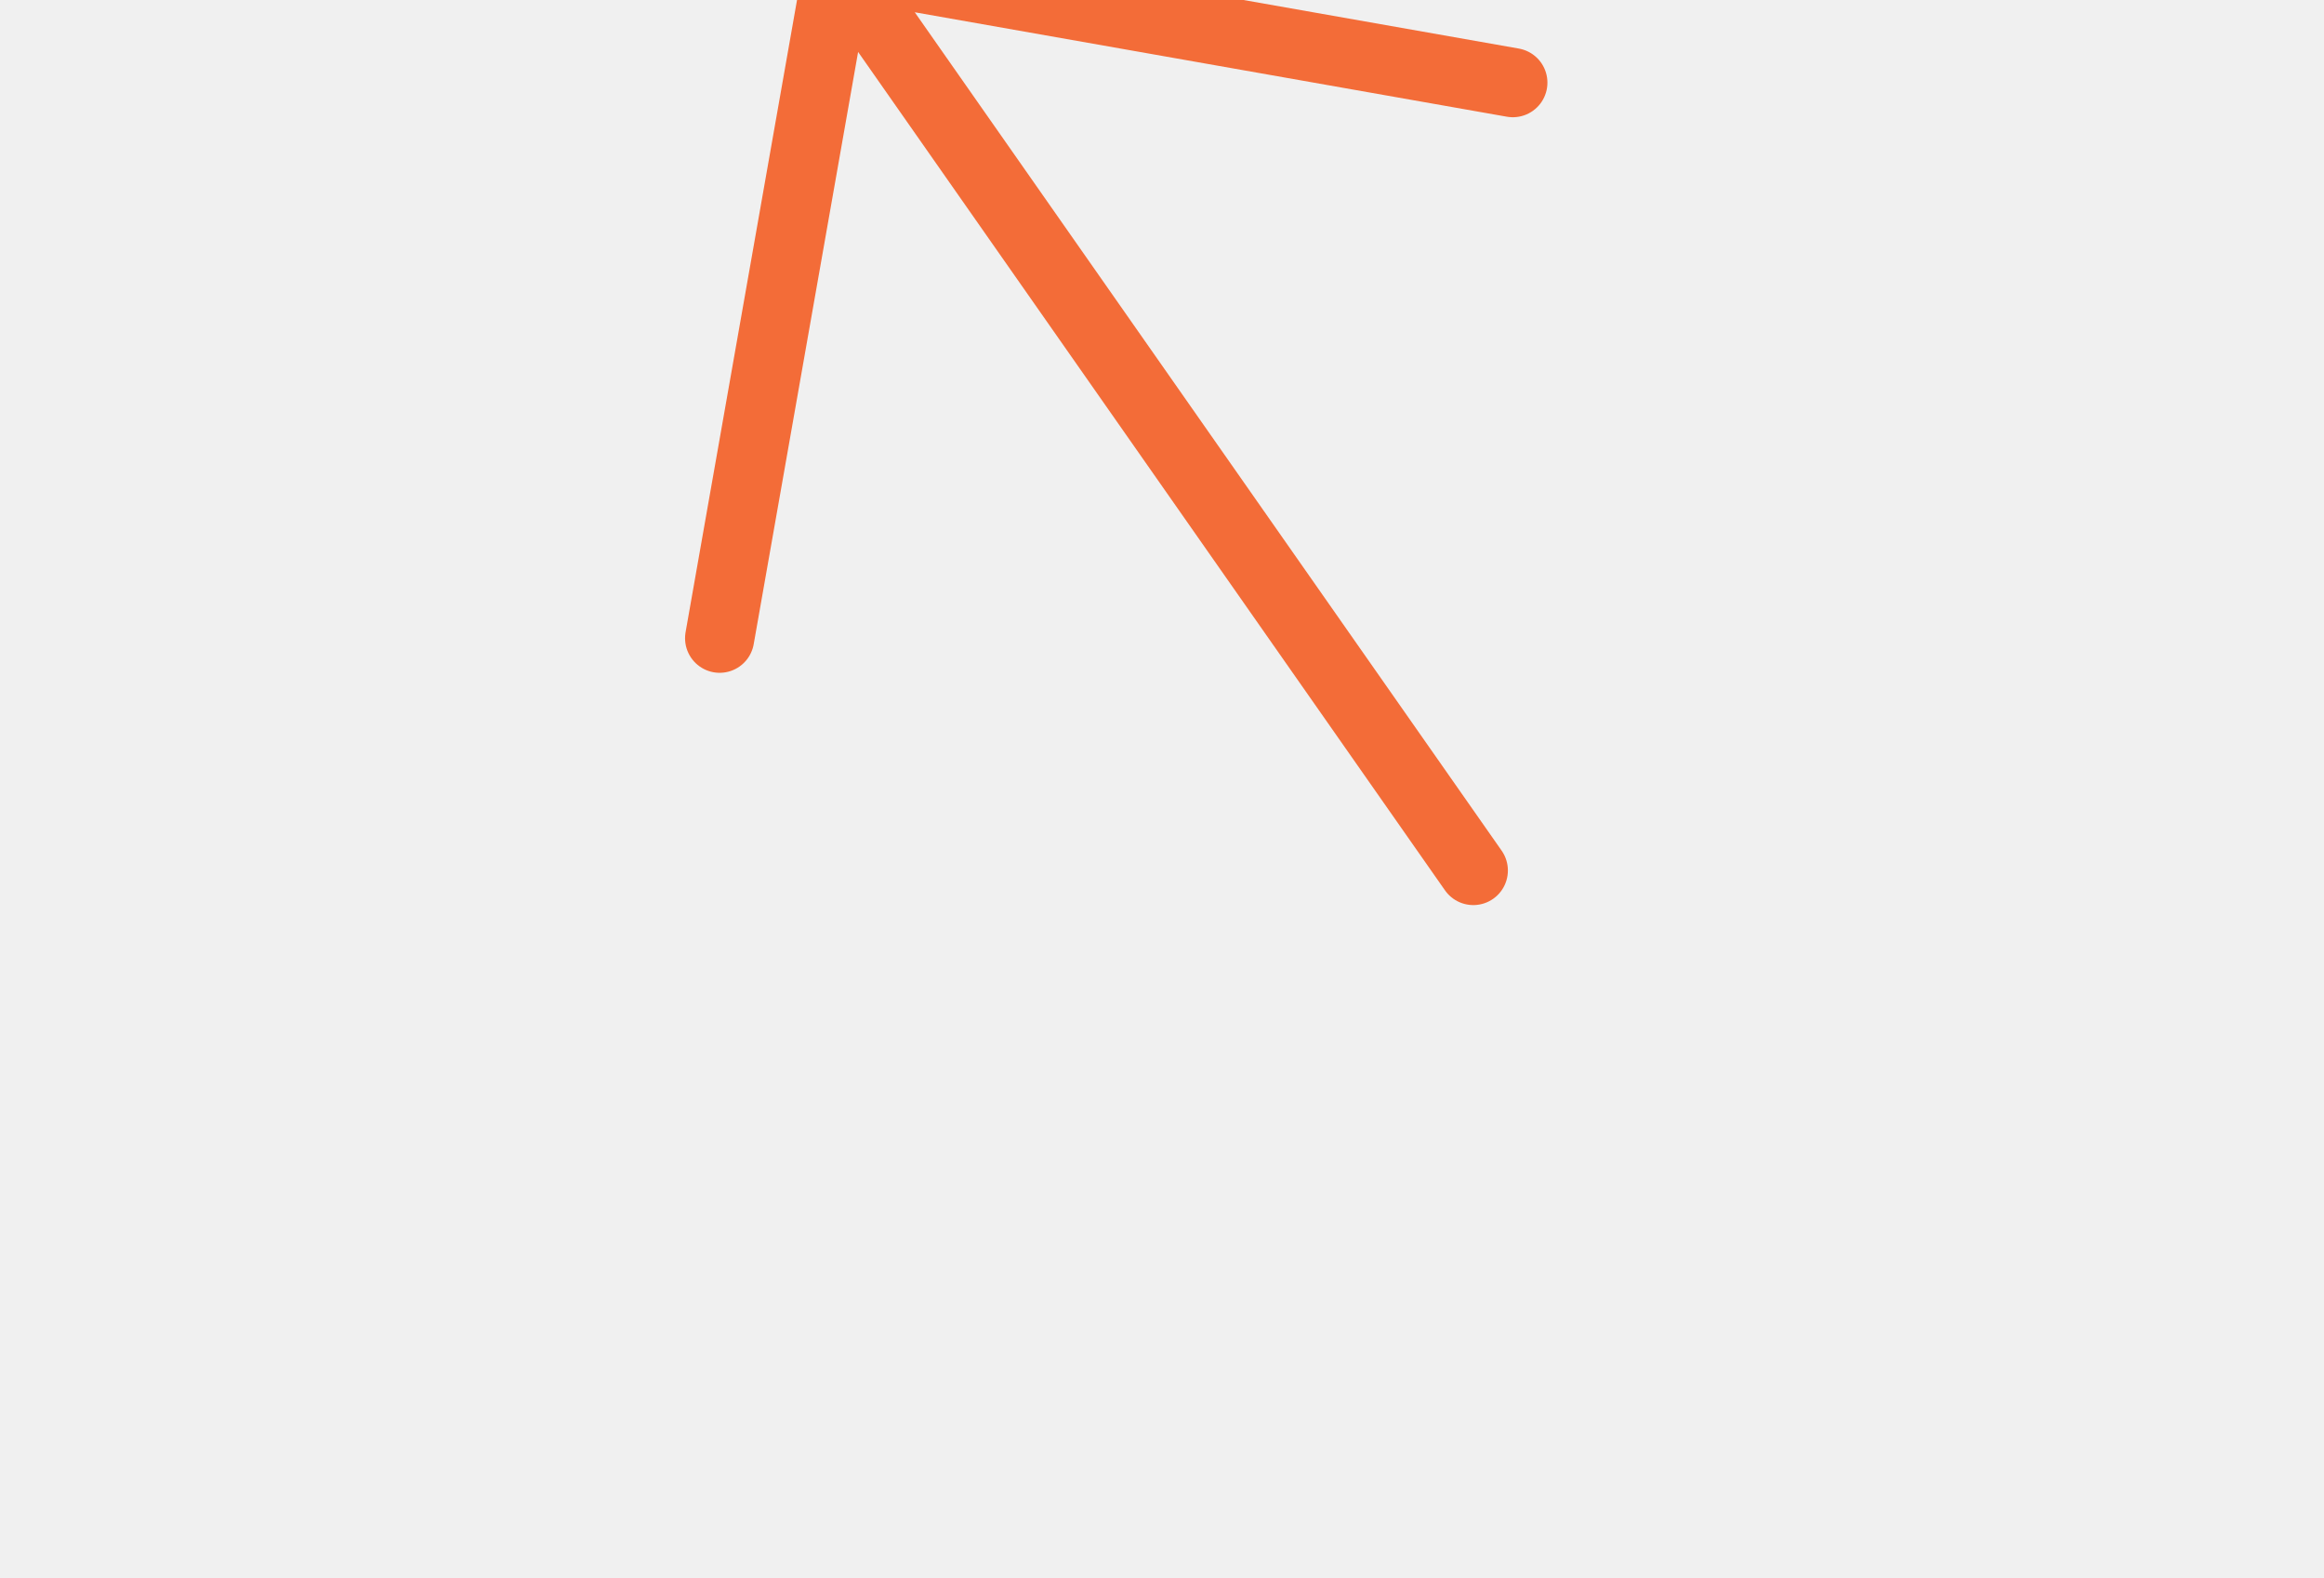
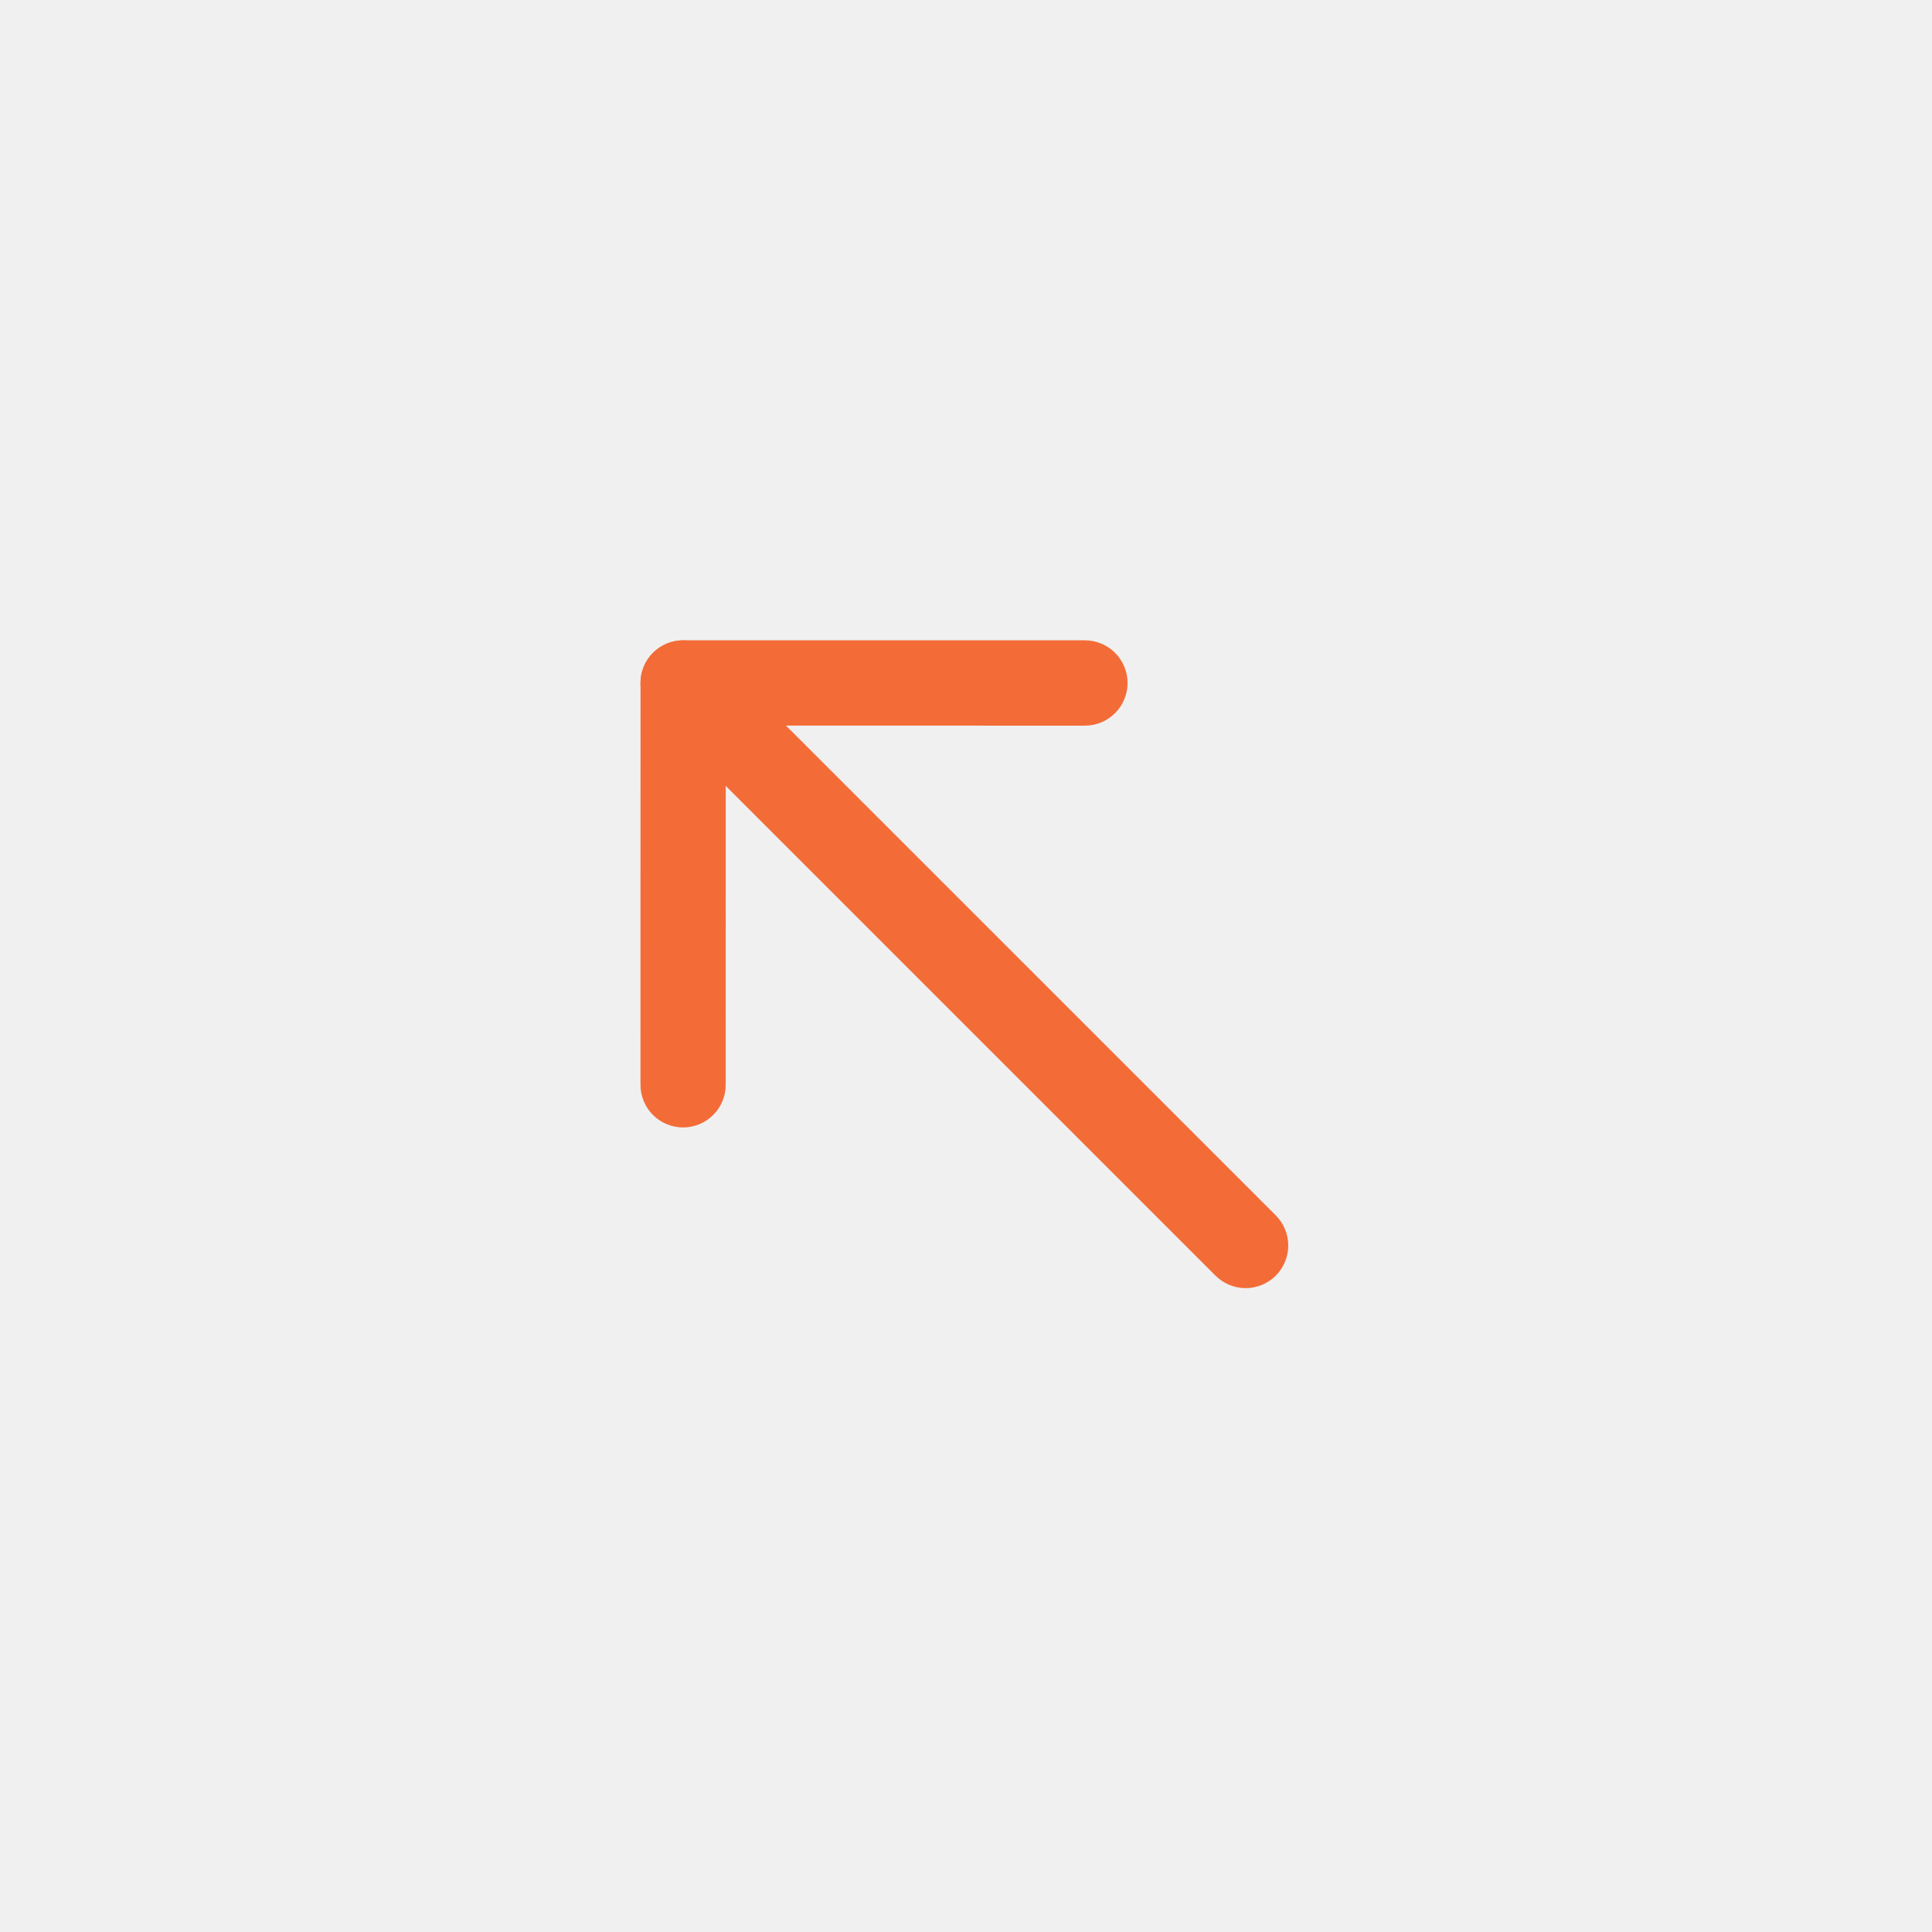
- <svg xmlns="http://www.w3.org/2000/svg" width="84" height="57" viewBox="0 0 84 57" fill="none">
-   <g clip-path="url(#clip0_1257_63)">
-     <path d="M53.252 31.454L30.309 -1.312M54.681 2.986L30.309 -1.312L26.011 23.061" stroke-width="2.5" stroke-linecap="round" stroke-linejoin="round" stroke="#F36C38" />
+ <svg xmlns="http://www.w3.org/2000/svg" width="85" height="85" viewBox="0 0 85 85" fill="none">
+   <g clip-path="url(#clip0_1271_140)">
+     <path d="M56.129 53.472C56.48 53.824 56.678 54.301 56.678 54.798C56.678 55.295 56.48 55.772 56.129 56.124C55.777 56.475 55.3 56.673 54.803 56.673C54.306 56.673 53.829 56.475 53.477 56.124L28.727 31.374C28.553 31.2 28.415 30.994 28.321 30.766C28.227 30.538 28.178 30.295 28.178 30.049C28.178 29.802 28.227 29.558 28.321 29.331C28.415 29.104 28.553 28.897 28.727 28.723C28.902 28.549 29.108 28.41 29.336 28.316C29.563 28.222 29.807 28.174 30.053 28.174C30.3 28.174 30.543 28.222 30.771 28.316C30.998 28.41 31.205 28.549 31.379 28.723L56.129 53.472Z" fill="#F36C38" />
+     <path d="M47.73 28.171C48.228 28.171 48.706 28.369 49.058 28.721C49.41 29.073 49.608 29.551 49.608 30.049C49.608 30.546 49.41 31.024 49.058 31.376C48.706 31.728 48.228 31.926 47.73 31.926L31.931 31.922L31.928 47.728C31.928 47.974 31.88 48.218 31.786 48.445C31.692 48.673 31.553 48.88 31.379 49.054C31.205 49.228 30.998 49.366 30.771 49.46C30.543 49.554 30.3 49.603 30.053 49.603C29.807 49.603 29.563 49.554 29.336 49.46C29.108 49.366 28.901 49.228 28.727 49.054C28.553 48.88 28.415 48.673 28.321 48.445C28.227 48.218 28.178 47.974 28.178 47.728L28.18 30.046C28.18 29.8 28.229 29.556 28.323 29.329C28.417 29.101 28.555 28.895 28.729 28.72C28.904 28.546 29.11 28.408 29.338 28.314C29.565 28.22 29.809 28.171 30.055 28.171L47.73 28.171Z" fill="#F36C38" />
  </g>
  <defs>
-     <clipPath id="clip0_1257_63">
-       <rect width="60" height="60" fill="white" transform="translate(34.4146 56.8546) rotate(-125)" />
+     <clipPath id="clip0_1271_140">
+       <rect width="60" height="60" fill="white" transform="translate(42.4264) rotate(45)" />
    </clipPath>
  </defs>
</svg>
